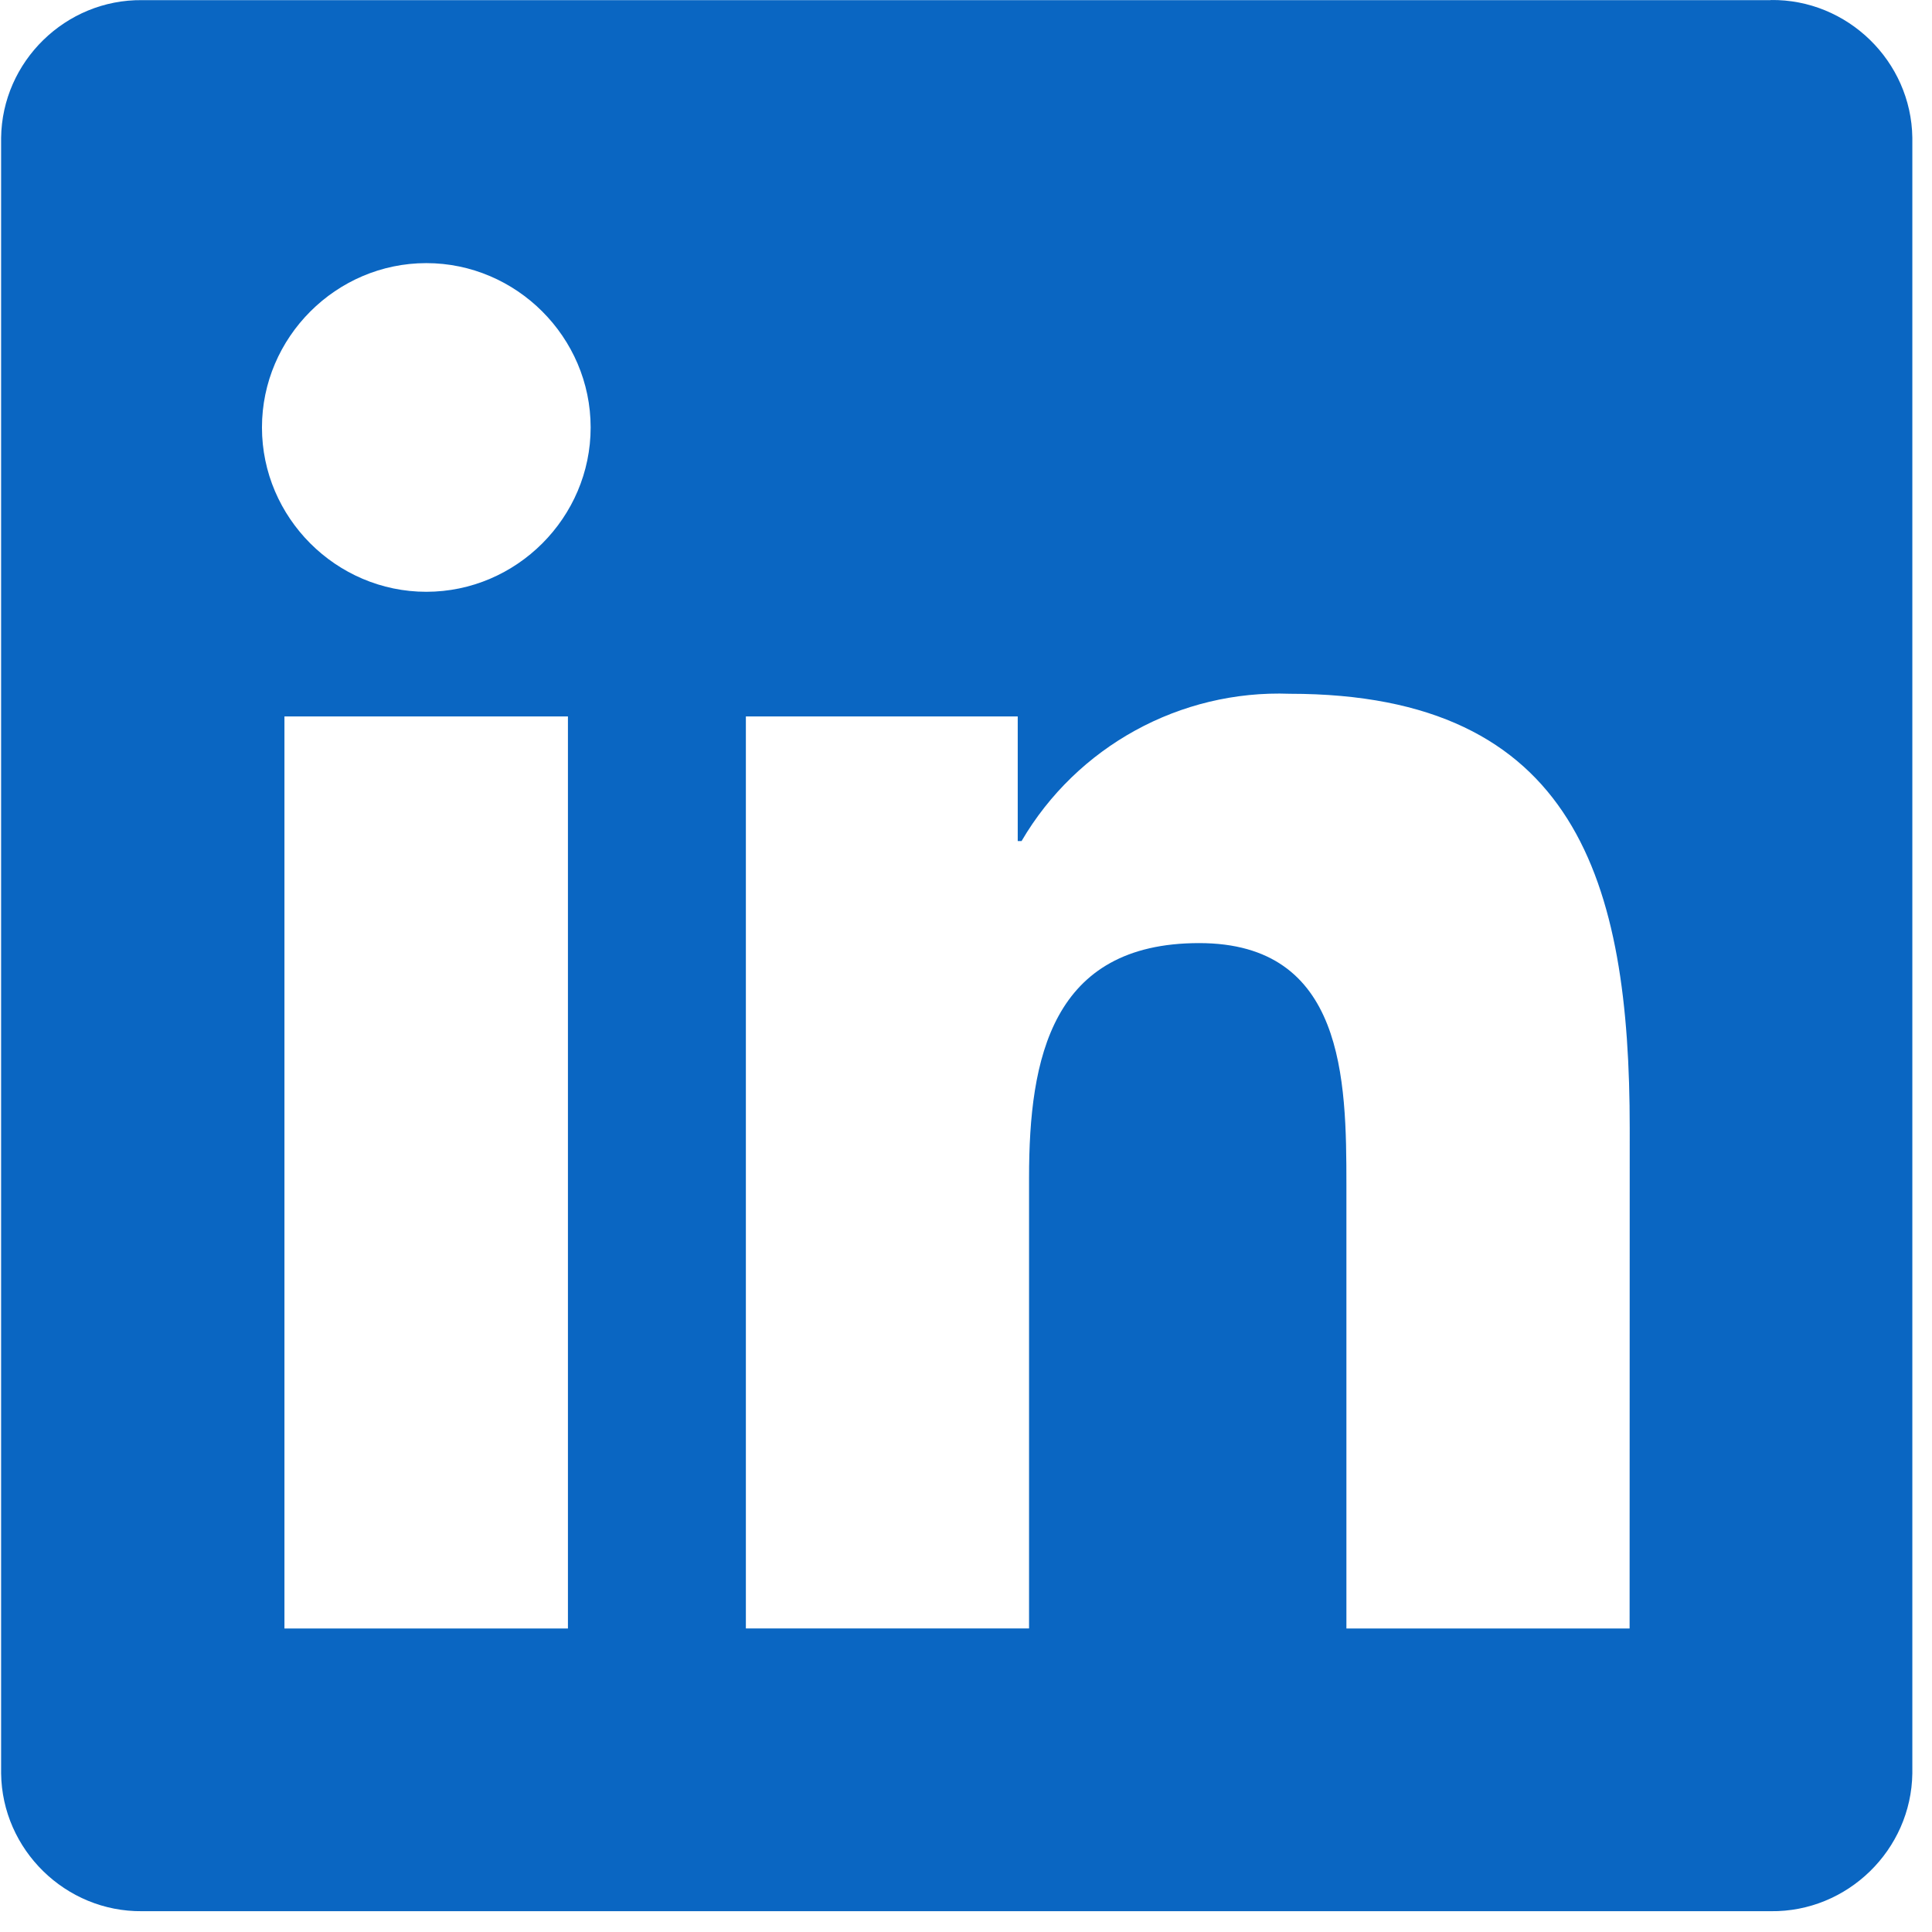
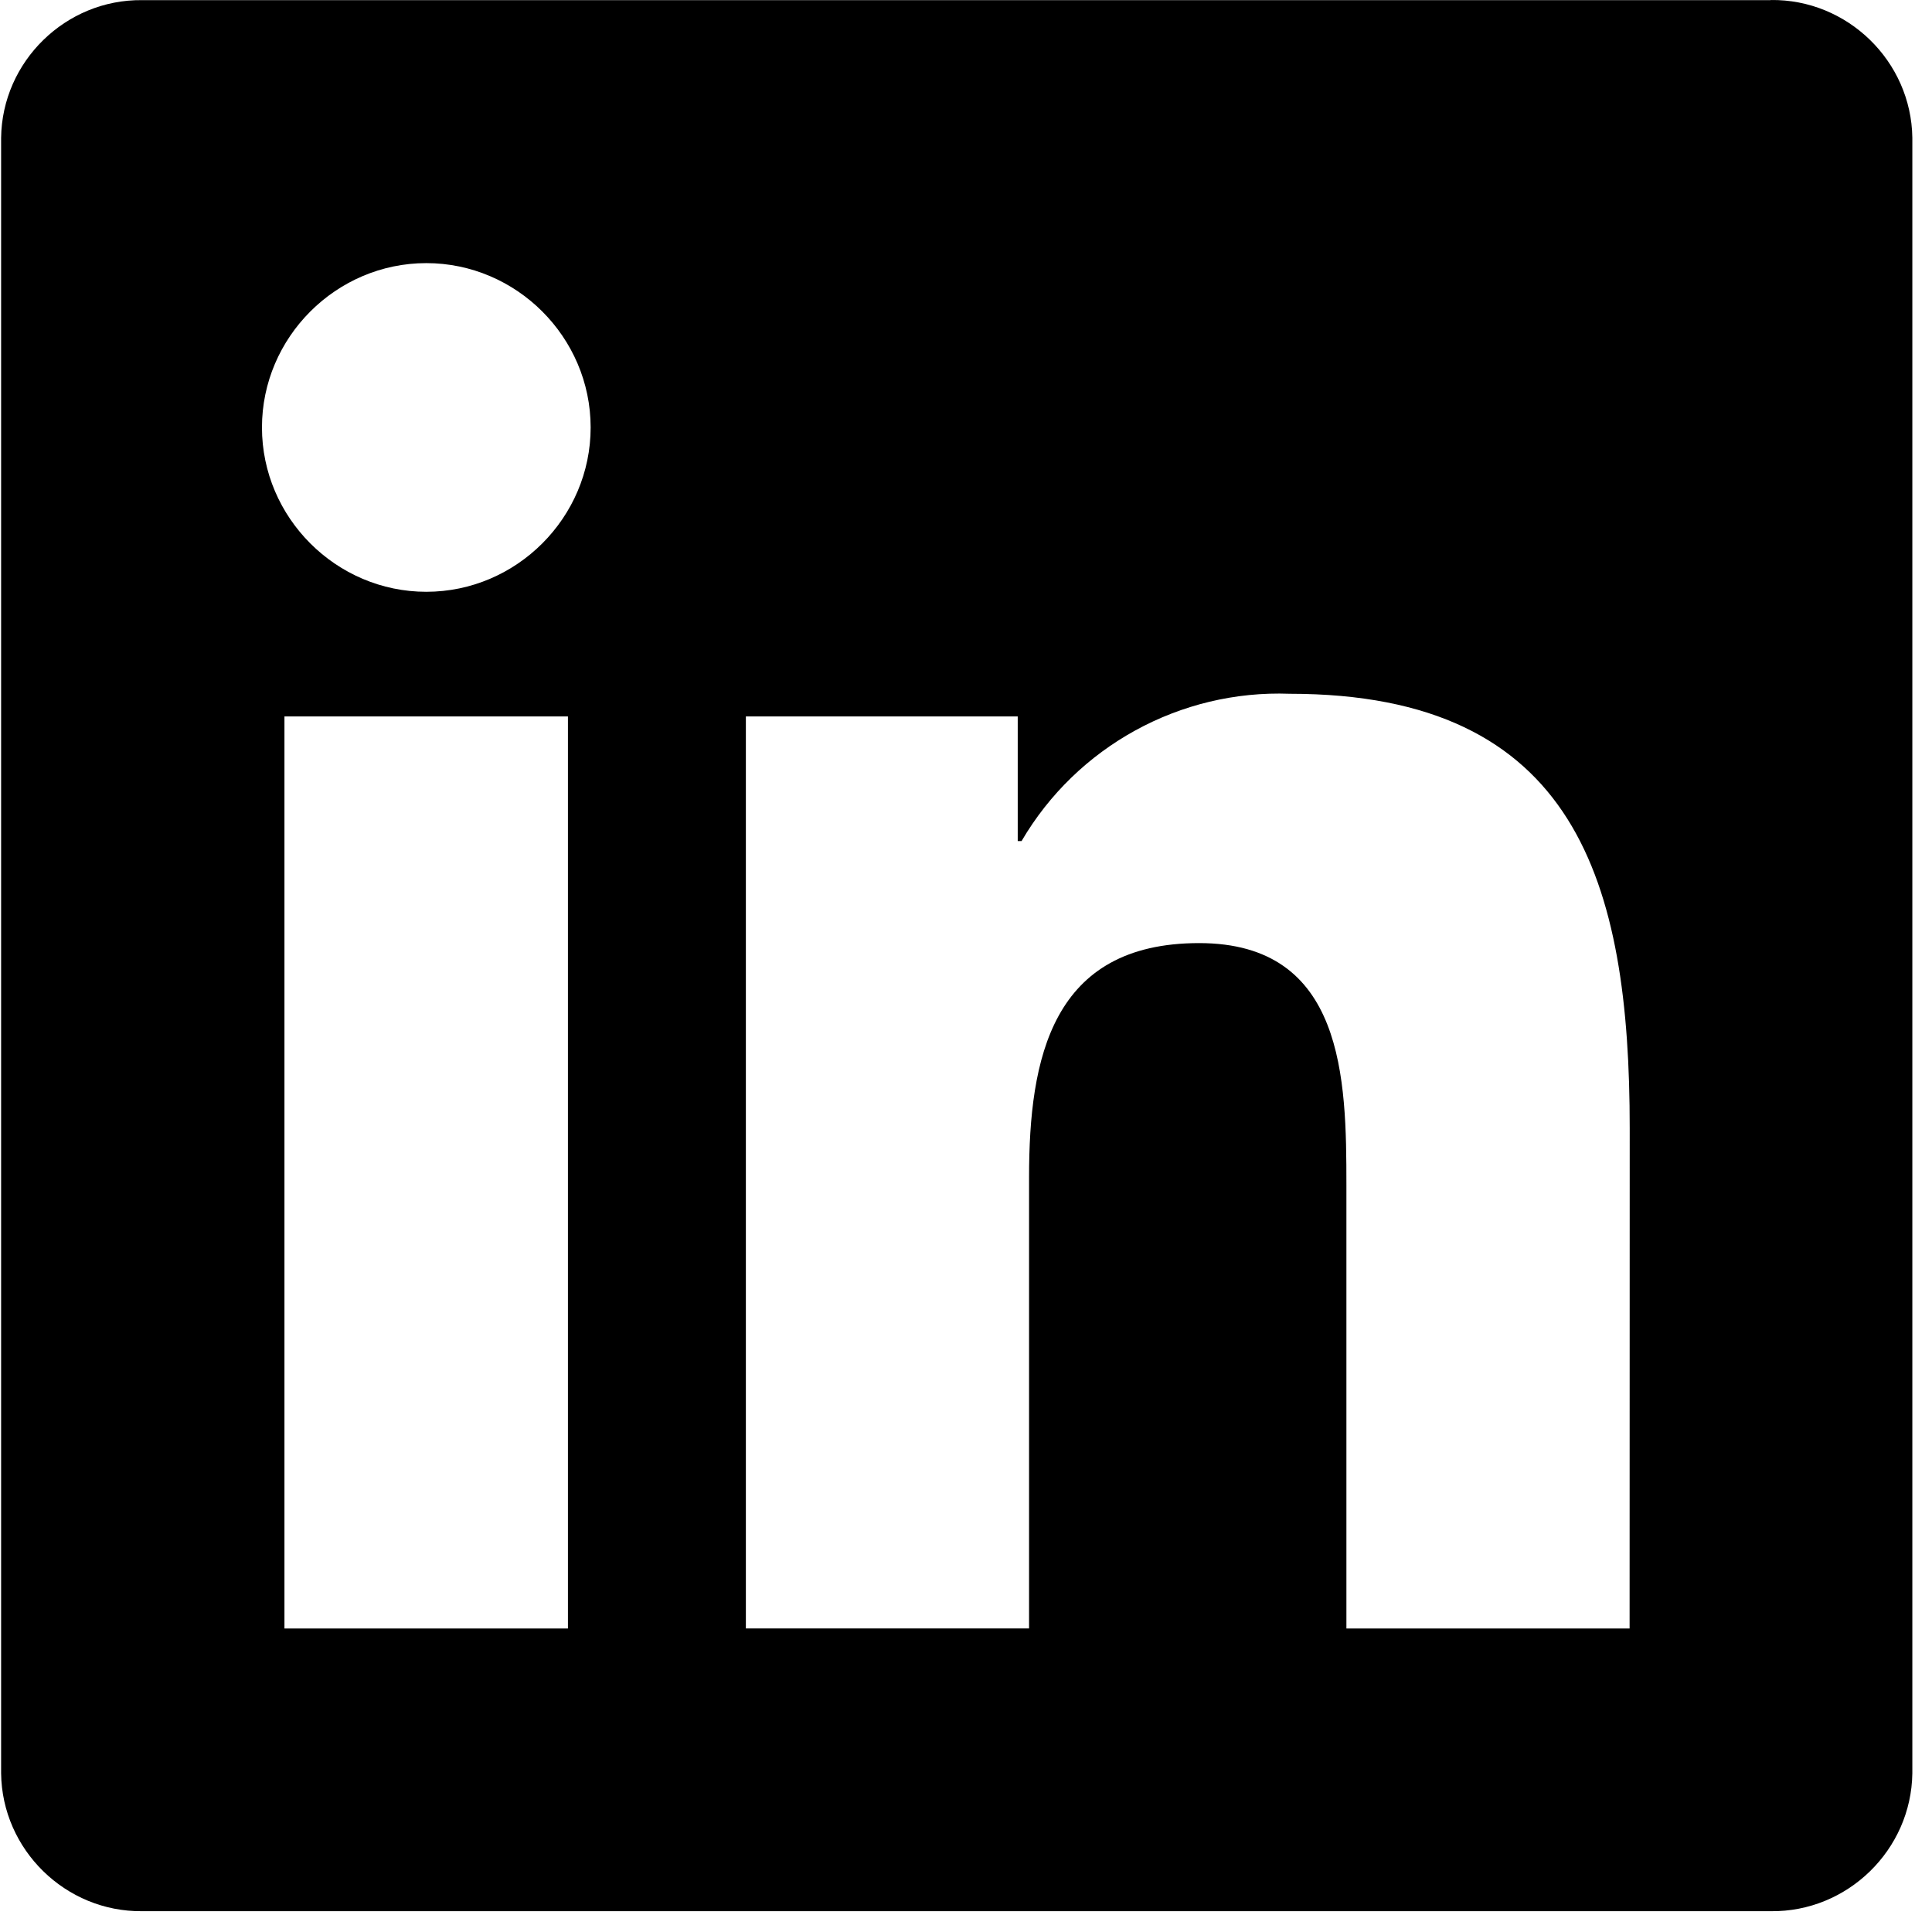
- <svg xmlns="http://www.w3.org/2000/svg" viewBox="0 0 226 226">
+ <svg xmlns="http://www.w3.org/2000/svg" class="linkedin logo" viewBox="0 0 226 226">
  <g transform="matrix(1,0,0,1,-797,-287.425)">
-     <path d="M1048.57,498.296C1048.58,498.296 1048.59,498.296 1048.61,498.296C1050.88,498.296 1052.75,496.427 1052.75,494.156C1052.75,494.076 1052.75,493.997 1052.74,493.917C1052.74,490.812 1050.87,489.328 1047.02,489.328L1040.81,489.328L1040.81,505.588L1043.15,505.588L1043.15,498.5L1046.02,498.5L1046.08,498.586L1050.54,505.588L1053.04,505.588L1048.25,498.341L1048.57,498.296ZM1045.86,496.667L1043.15,496.667L1043.15,491.171L1046.59,491.171C1048.36,491.171 1050.38,491.46 1050.38,493.783C1050.38,496.454 1048.34,496.667 1045.85,496.667M138.462,320.509L172.944,320.509L172.944,446.115L236.783,446.115L236.783,477.937L138.462,477.937L138.462,320.509ZM252.028,371.196L285.155,371.196L285.155,477.878L252.028,477.878L252.028,371.196ZM268.591,318.159C279.132,318.161 287.805,326.835 287.805,337.376C287.805,347.918 279.13,356.593 268.588,356.593C258.046,356.593 249.371,347.918 249.371,337.376C249.371,326.834 258.046,318.159 268.588,318.159C268.589,318.159 268.59,318.159 268.591,318.159M423.728,320.485L456.855,320.485L456.855,414.568L494.399,371.148L535.014,371.148L491.535,420.538L534.099,477.923L492.463,477.923L457.297,425.189L456.862,425.189L456.862,477.916L423.735,477.916L423.728,320.485ZM303.523,371.207L335.335,371.207L335.335,385.786L335.787,385.786C342.252,374.709 354.337,368.07 367.154,368.553C400.747,368.553 406.93,390.655 406.93,419.368L406.93,477.871L373.803,477.871L373.803,426.004C373.803,413.623 373.576,397.708 356.55,397.708C339.331,397.708 336.674,411.19 336.674,425.103L336.674,477.858L303.547,477.858L303.523,371.207Z" style="fill:rgb(10,102,194);fill-rule:nonzero;" />
-     <path d="M604.777,412.129C604.78,411.973 604.782,411.816 604.782,411.66C604.782,400.764 595.816,391.798 584.92,391.798C584.759,391.798 584.599,391.8 584.438,391.804C572.473,391.059 561.971,400.177 561.029,412.129L604.777,412.129ZM632.838,459.403C621.697,472.913 605.047,480.714 587.537,480.629C554.41,480.629 527.888,458.516 527.888,424.275C527.888,390.034 554.407,367.932 587.537,367.932C618.5,367.932 637.917,390.016 637.917,424.275L637.917,434.662L561.029,434.662C562.999,446.786 573.714,455.7 585.994,455.432C595.565,455.372 604.478,450.457 609.635,442.395L632.838,459.403ZM706.966,396.983C690.403,396.983 680.465,408.043 680.465,424.158C680.465,440.273 690.399,451.342 706.966,451.342C723.533,451.342 733.492,440.3 733.492,424.158C733.492,408.015 723.55,396.983 706.966,396.983M763.989,477.858L733.492,477.858L733.492,463.71L733.04,463.71C725.29,474.133 713.094,480.354 700.106,480.508C668.277,480.508 647.31,457.536 647.31,425.051C647.31,395.217 665.865,367.821 696.365,367.821C710.075,367.821 722.881,371.572 730.393,381.969L730.828,381.969L730.828,320.474L763.985,320.474L763.989,477.858ZM987.626,477.92L954.499,477.92L954.499,426.042C954.499,413.671 954.278,397.746 937.27,397.746C920.016,397.746 917.376,411.224 917.376,425.141L917.376,477.916L884.25,477.916L884.25,371.234L916.051,371.234L916.051,385.813L916.497,385.813C922.972,374.742 935.056,368.105 947.874,368.581C981.449,368.581 987.64,390.665 987.64,419.396L987.626,477.92ZM846.872,356.651C846.87,356.651 846.869,356.651 846.868,356.651C836.322,356.651 827.644,347.974 827.644,337.428C827.644,326.882 836.322,318.204 846.868,318.204C857.413,318.204 866.09,326.88 866.092,337.424C866.092,337.425 866.092,337.426 866.092,337.428C866.092,347.972 857.416,356.65 846.872,356.651M863.435,477.92L830.274,477.92L830.274,371.234L863.435,371.234L863.435,477.92ZM1004.14,287.441L813.627,287.441C804.684,287.34 797.239,294.612 797.13,303.555L797.13,494.859C797.235,503.807 804.679,511.087 813.627,510.991L1004.14,510.991C1013.11,511.104 1020.58,503.825 1020.7,494.859L1020.7,303.542C1020.58,294.58 1013.1,287.309 1004.14,287.427M1046.15,482.085C1037.84,482.165 1031.05,489.021 1031.05,497.329C1031.05,505.693 1037.93,512.575 1046.29,512.575C1054.66,512.575 1061.54,505.693 1061.54,497.329C1061.54,489.021 1054.75,482.165 1046.44,482.085L1046.15,482.085M1046.15,510.829C1046.07,510.83 1046,510.831 1045.92,510.831C1038.59,510.831 1032.56,504.797 1032.56,497.463C1032.56,490.13 1038.59,484.095 1045.92,484.095C1053.17,484.095 1059.17,489.992 1059.29,497.24L1059.29,497.465C1059.44,504.638 1053.67,510.667 1046.5,510.822L1046.15,510.822" style="fill:rgb(10,102,194);fill-rule:nonzero;" />
+     <path d="M604.777,412.129C604.78,411.973 604.782,411.816 604.782,411.66C604.782,400.764 595.816,391.798 584.92,391.798C584.759,391.798 584.599,391.8 584.438,391.804C572.473,391.059 561.971,400.177 561.029,412.129L604.777,412.129ZM632.838,459.403C621.697,472.913 605.047,480.714 587.537,480.629C554.41,480.629 527.888,458.516 527.888,424.275C527.888,390.034 554.407,367.932 587.537,367.932C618.5,367.932 637.917,390.016 637.917,424.275L637.917,434.662L561.029,434.662C562.999,446.786 573.714,455.7 585.994,455.432C595.565,455.372 604.478,450.457 609.635,442.395L632.838,459.403ZM706.966,396.983C690.403,396.983 680.465,408.043 680.465,424.158C680.465,440.273 690.399,451.342 706.966,451.342C723.533,451.342 733.492,440.3 733.492,424.158C733.492,408.015 723.55,396.983 706.966,396.983M763.989,477.858L733.492,477.858L733.492,463.71L733.04,463.71C725.29,474.133 713.094,480.354 700.106,480.508C668.277,480.508 647.31,457.536 647.31,425.051C647.31,395.217 665.865,367.821 696.365,367.821C710.075,367.821 722.881,371.572 730.393,381.969L730.828,381.969L730.828,320.474L763.985,320.474L763.989,477.858ZM987.626,477.92L954.499,477.92L954.499,426.042C954.499,413.671 954.278,397.746 937.27,397.746C920.016,397.746 917.376,411.224 917.376,425.141L917.376,477.916L884.25,477.916L884.25,371.234L916.051,371.234L916.051,385.813L916.497,385.813C922.972,374.742 935.056,368.105 947.874,368.581C981.449,368.581 987.64,390.665 987.64,419.396L987.626,477.92ZM846.872,356.651C846.87,356.651 846.869,356.651 846.868,356.651C836.322,356.651 827.644,347.974 827.644,337.428C827.644,326.882 836.322,318.204 846.868,318.204C857.413,318.204 866.09,326.88 866.092,337.424C866.092,337.425 866.092,337.426 866.092,337.428C866.092,347.972 857.416,356.65 846.872,356.651M863.435,477.92L830.274,477.92L830.274,371.234L863.435,371.234L863.435,477.92ZM1004.14,287.441L813.627,287.441C804.684,287.34 797.239,294.612 797.13,303.555L797.13,494.859C797.235,503.807 804.679,511.087 813.627,510.991L1004.14,510.991C1013.11,511.104 1020.58,503.825 1020.7,494.859L1020.7,303.542C1020.58,294.58 1013.1,287.309 1004.14,287.427M1046.15,482.085C1037.84,482.165 1031.05,489.021 1031.05,497.329C1031.05,505.693 1037.93,512.575 1046.29,512.575C1054.66,512.575 1061.54,505.693 1061.54,497.329C1061.54,489.021 1054.75,482.165 1046.44,482.085L1046.15,482.085M1046.15,510.829C1046.07,510.83 1046,510.831 1045.92,510.831C1038.59,510.831 1032.56,504.797 1032.56,497.463C1032.56,490.13 1038.59,484.095 1045.92,484.095C1053.17,484.095 1059.17,489.992 1059.29,497.24L1059.29,497.465C1059.44,504.638 1053.67,510.667 1046.5,510.822L1046.15,510.822" />
  </g>
</svg>
